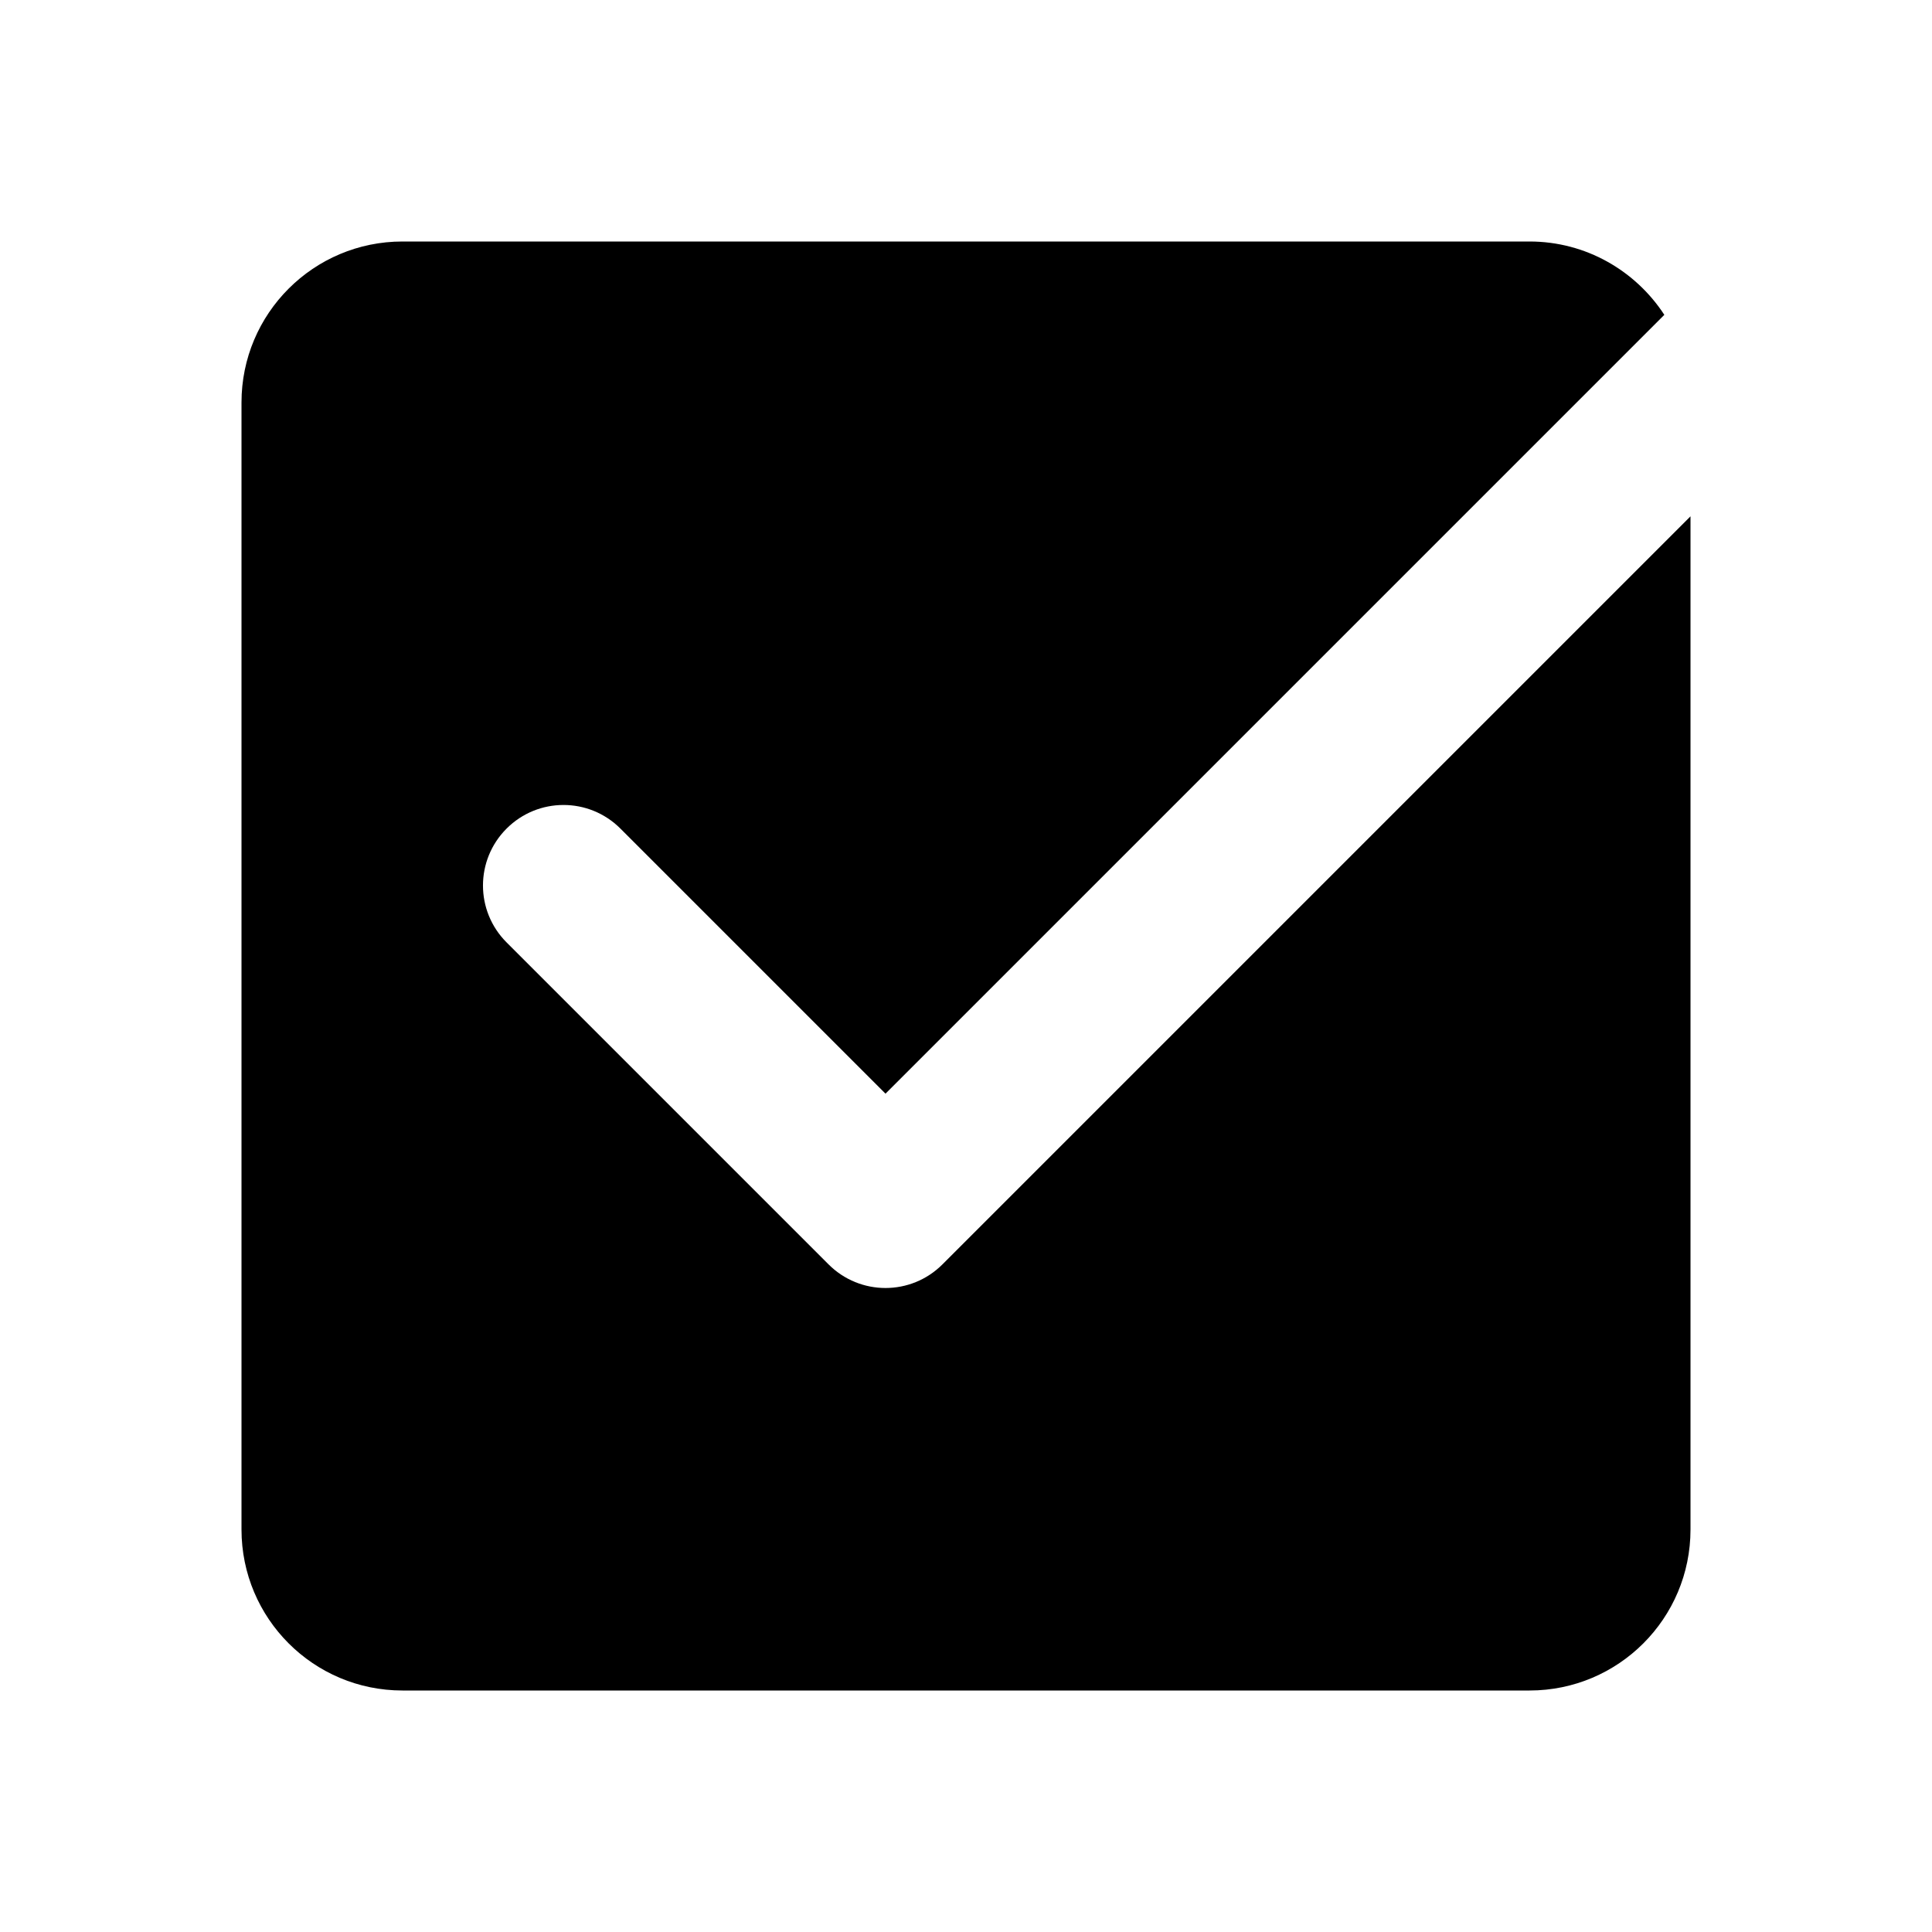
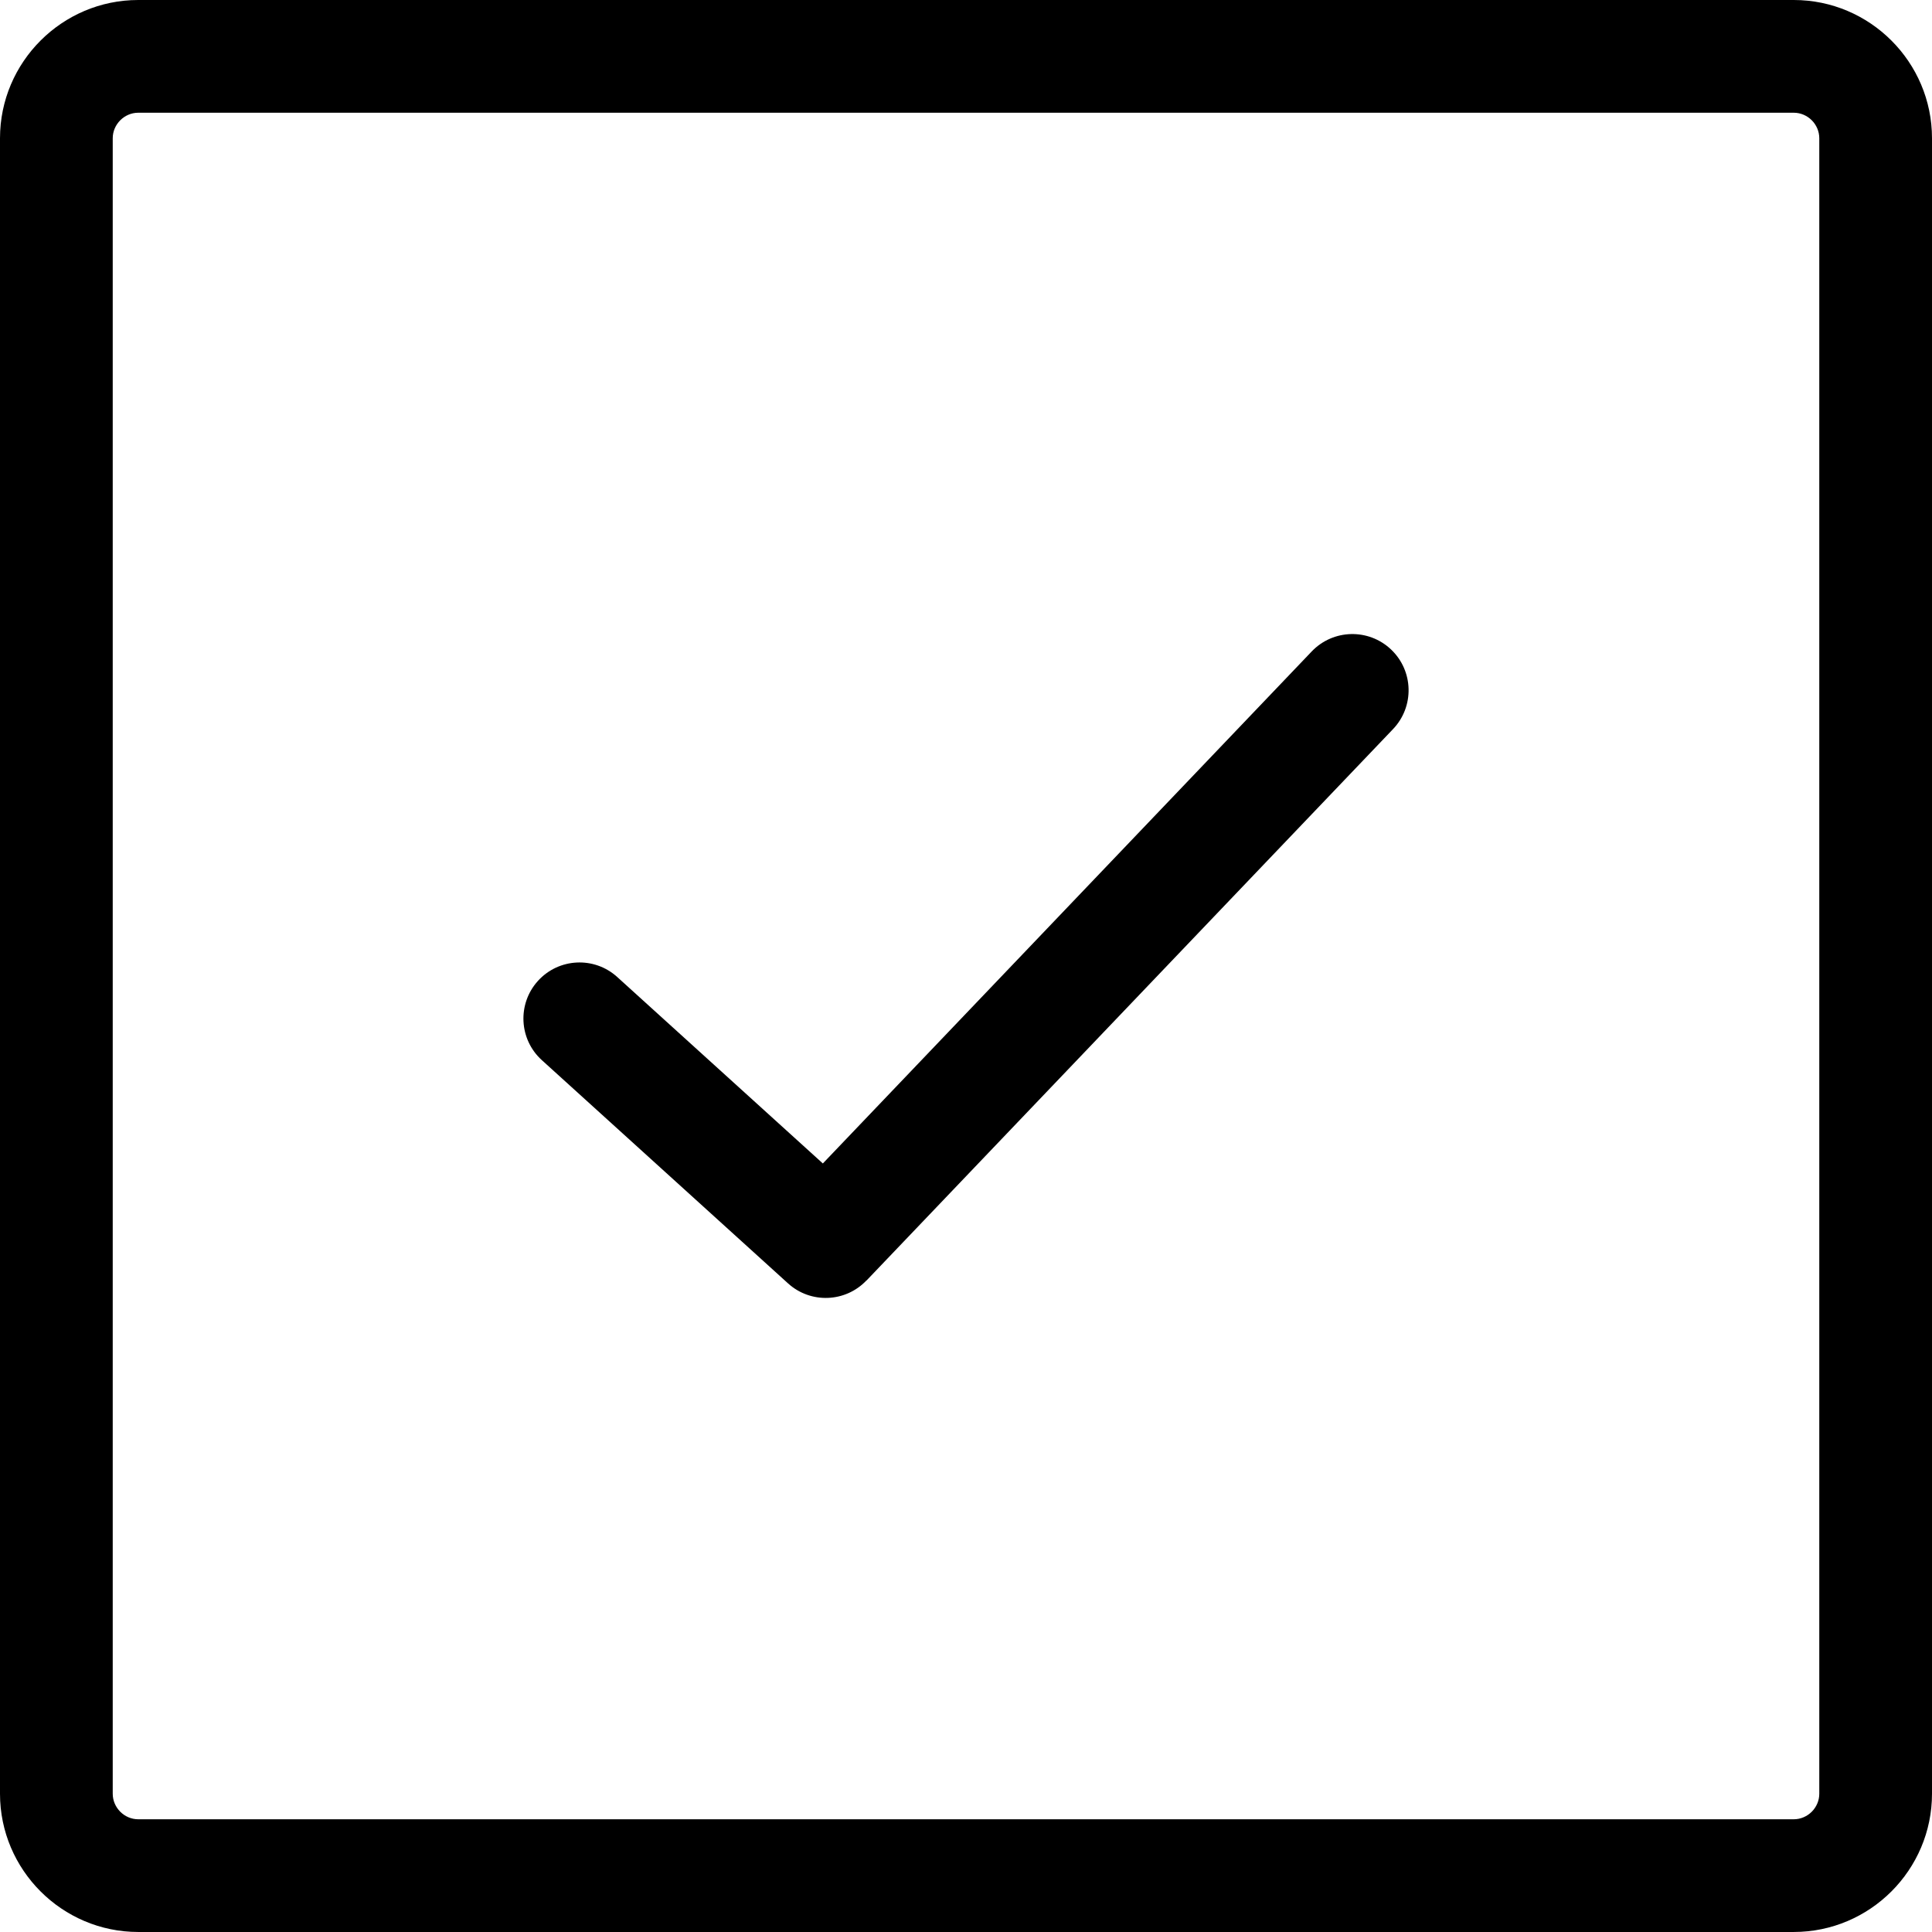
- <svg xmlns="http://www.w3.org/2000/svg" fill="#000000" viewBox="0 0 24 24" width="96px" height="96px">
-   <path d="M11.707,15.707C11.512,15.902,11.256,16,11,16s-0.512-0.098-0.707-0.293l-4-4c-0.391-0.391-0.391-1.023,0-1.414 s1.023-0.391,1.414,0L11,13.586l9.675-9.675C20.318,3.364,19.702,3,19,3H5C3.895,3,3,3.895,3,5v14c0,1.105,0.895,2,2,2h14 c1.105,0,2-0.895,2-2V6.414L11.707,15.707z" />
+ <svg xmlns="http://www.w3.org/2000/svg" version="1.1" id="Layer_1" x="0px" y="0px" width="122.88px" height="122.88px" viewBox="0 0 122.88 122.88" enable-background="new 0 0 122.88 122.88" xml:space="preserve">
+   <g>
+     <path d="M34.465,67.43c-1.461-1.322-1.574-3.579-0.252-5.041c1.322-1.461,3.58-1.574,5.041-0.252l13.081,11.862l31.088-32.56 c1.361-1.431,3.625-1.487,5.056-0.126c1.431,1.361,1.487,3.624,0.126,5.055L55.11,81.447l-0.005-0.004 c-1.33,1.398-3.541,1.489-4.98,0.187L34.465,67.43L34.465,67.43z M8.792,0h105.296c2.422,0,4.62,0.988,6.212,2.58 s2.58,3.791,2.58,6.212v105.295c0,2.422-0.988,4.62-2.58,6.212s-3.79,2.58-6.212,2.58H8.792c-2.421,0-4.62-0.988-6.212-2.58 S0,116.51,0,114.088V8.792C0,6.371,0.988,4.172,2.58,2.58S6.371,0,8.792,0L8.792,0z M114.088,7.17H8.792 c-0.442,0-0.847,0.184-1.143,0.479C7.354,7.945,7.17,8.35,7.17,8.792v105.295c0,0.442,0.184,0.848,0.479,1.144 c0.296,0.296,0.701,0.479,1.143,0.479h105.296c0.442,0,0.848-0.184,1.144-0.479c0.295-0.296,0.479-0.701,0.479-1.144V8.792 c0-0.443-0.185-0.848-0.479-1.143C114.936,7.354,114.53,7.17,114.088,7.17L114.088,7.17z" />
+   </g>
</svg>
